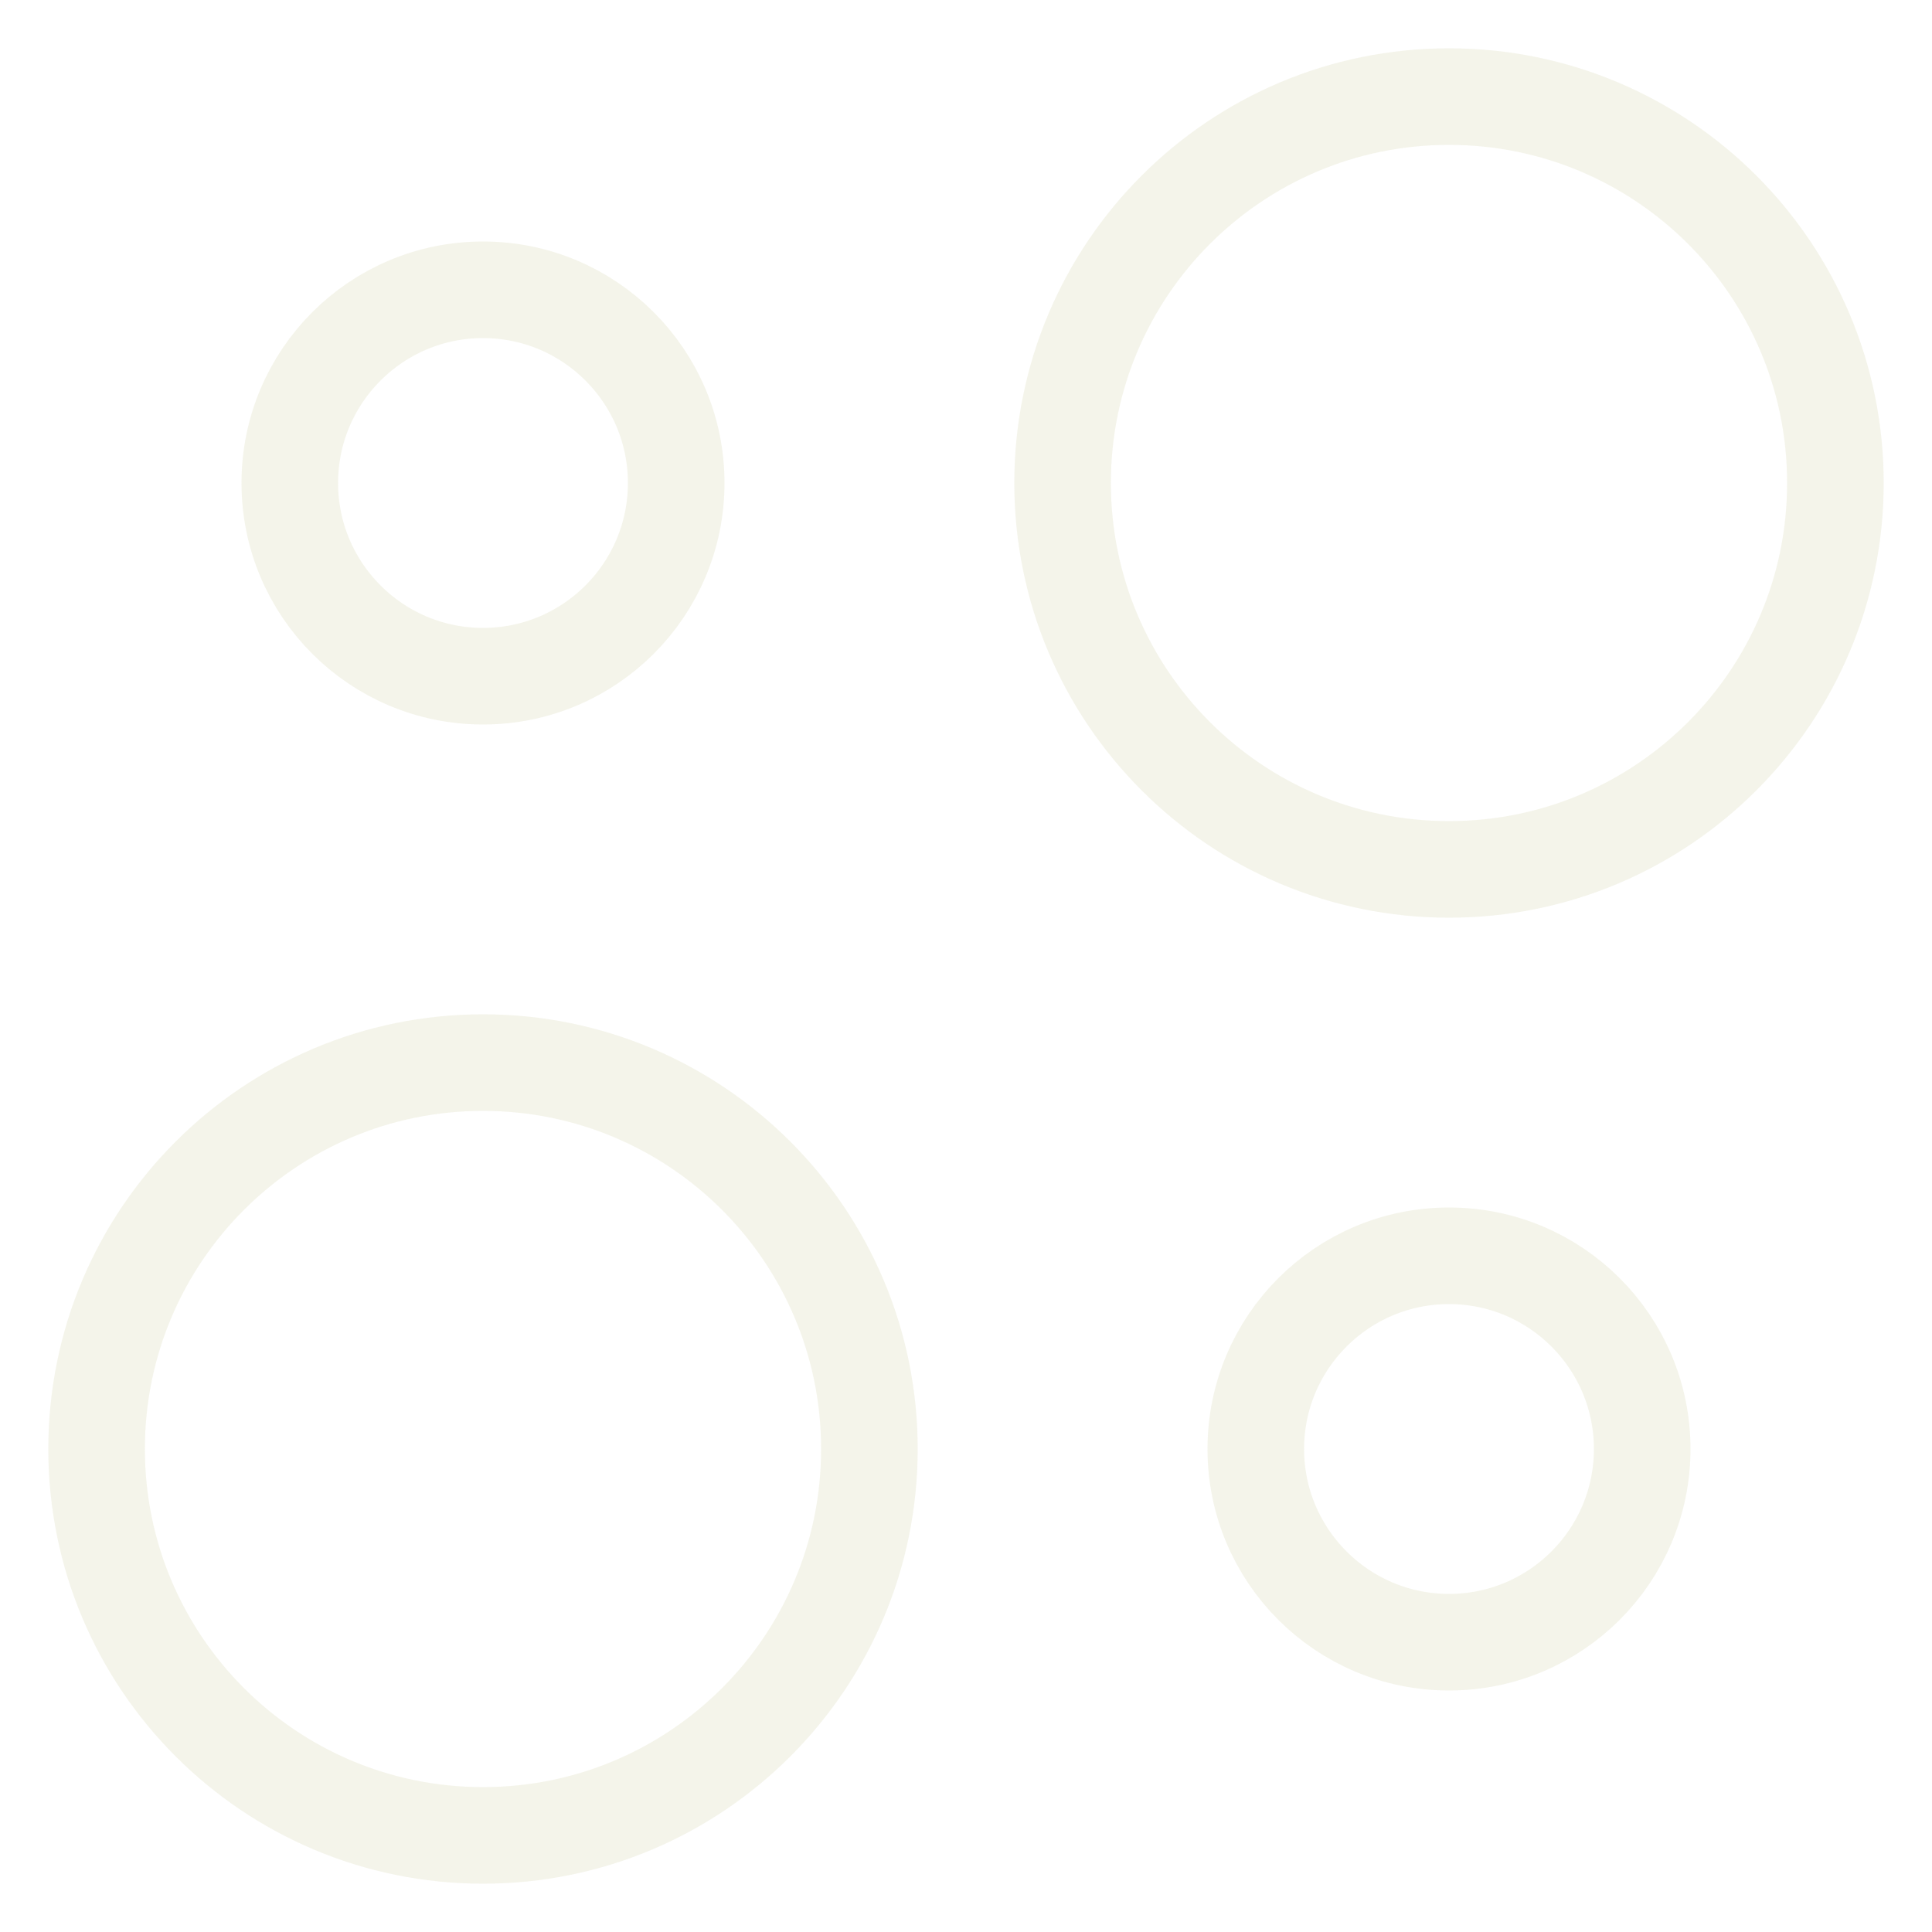
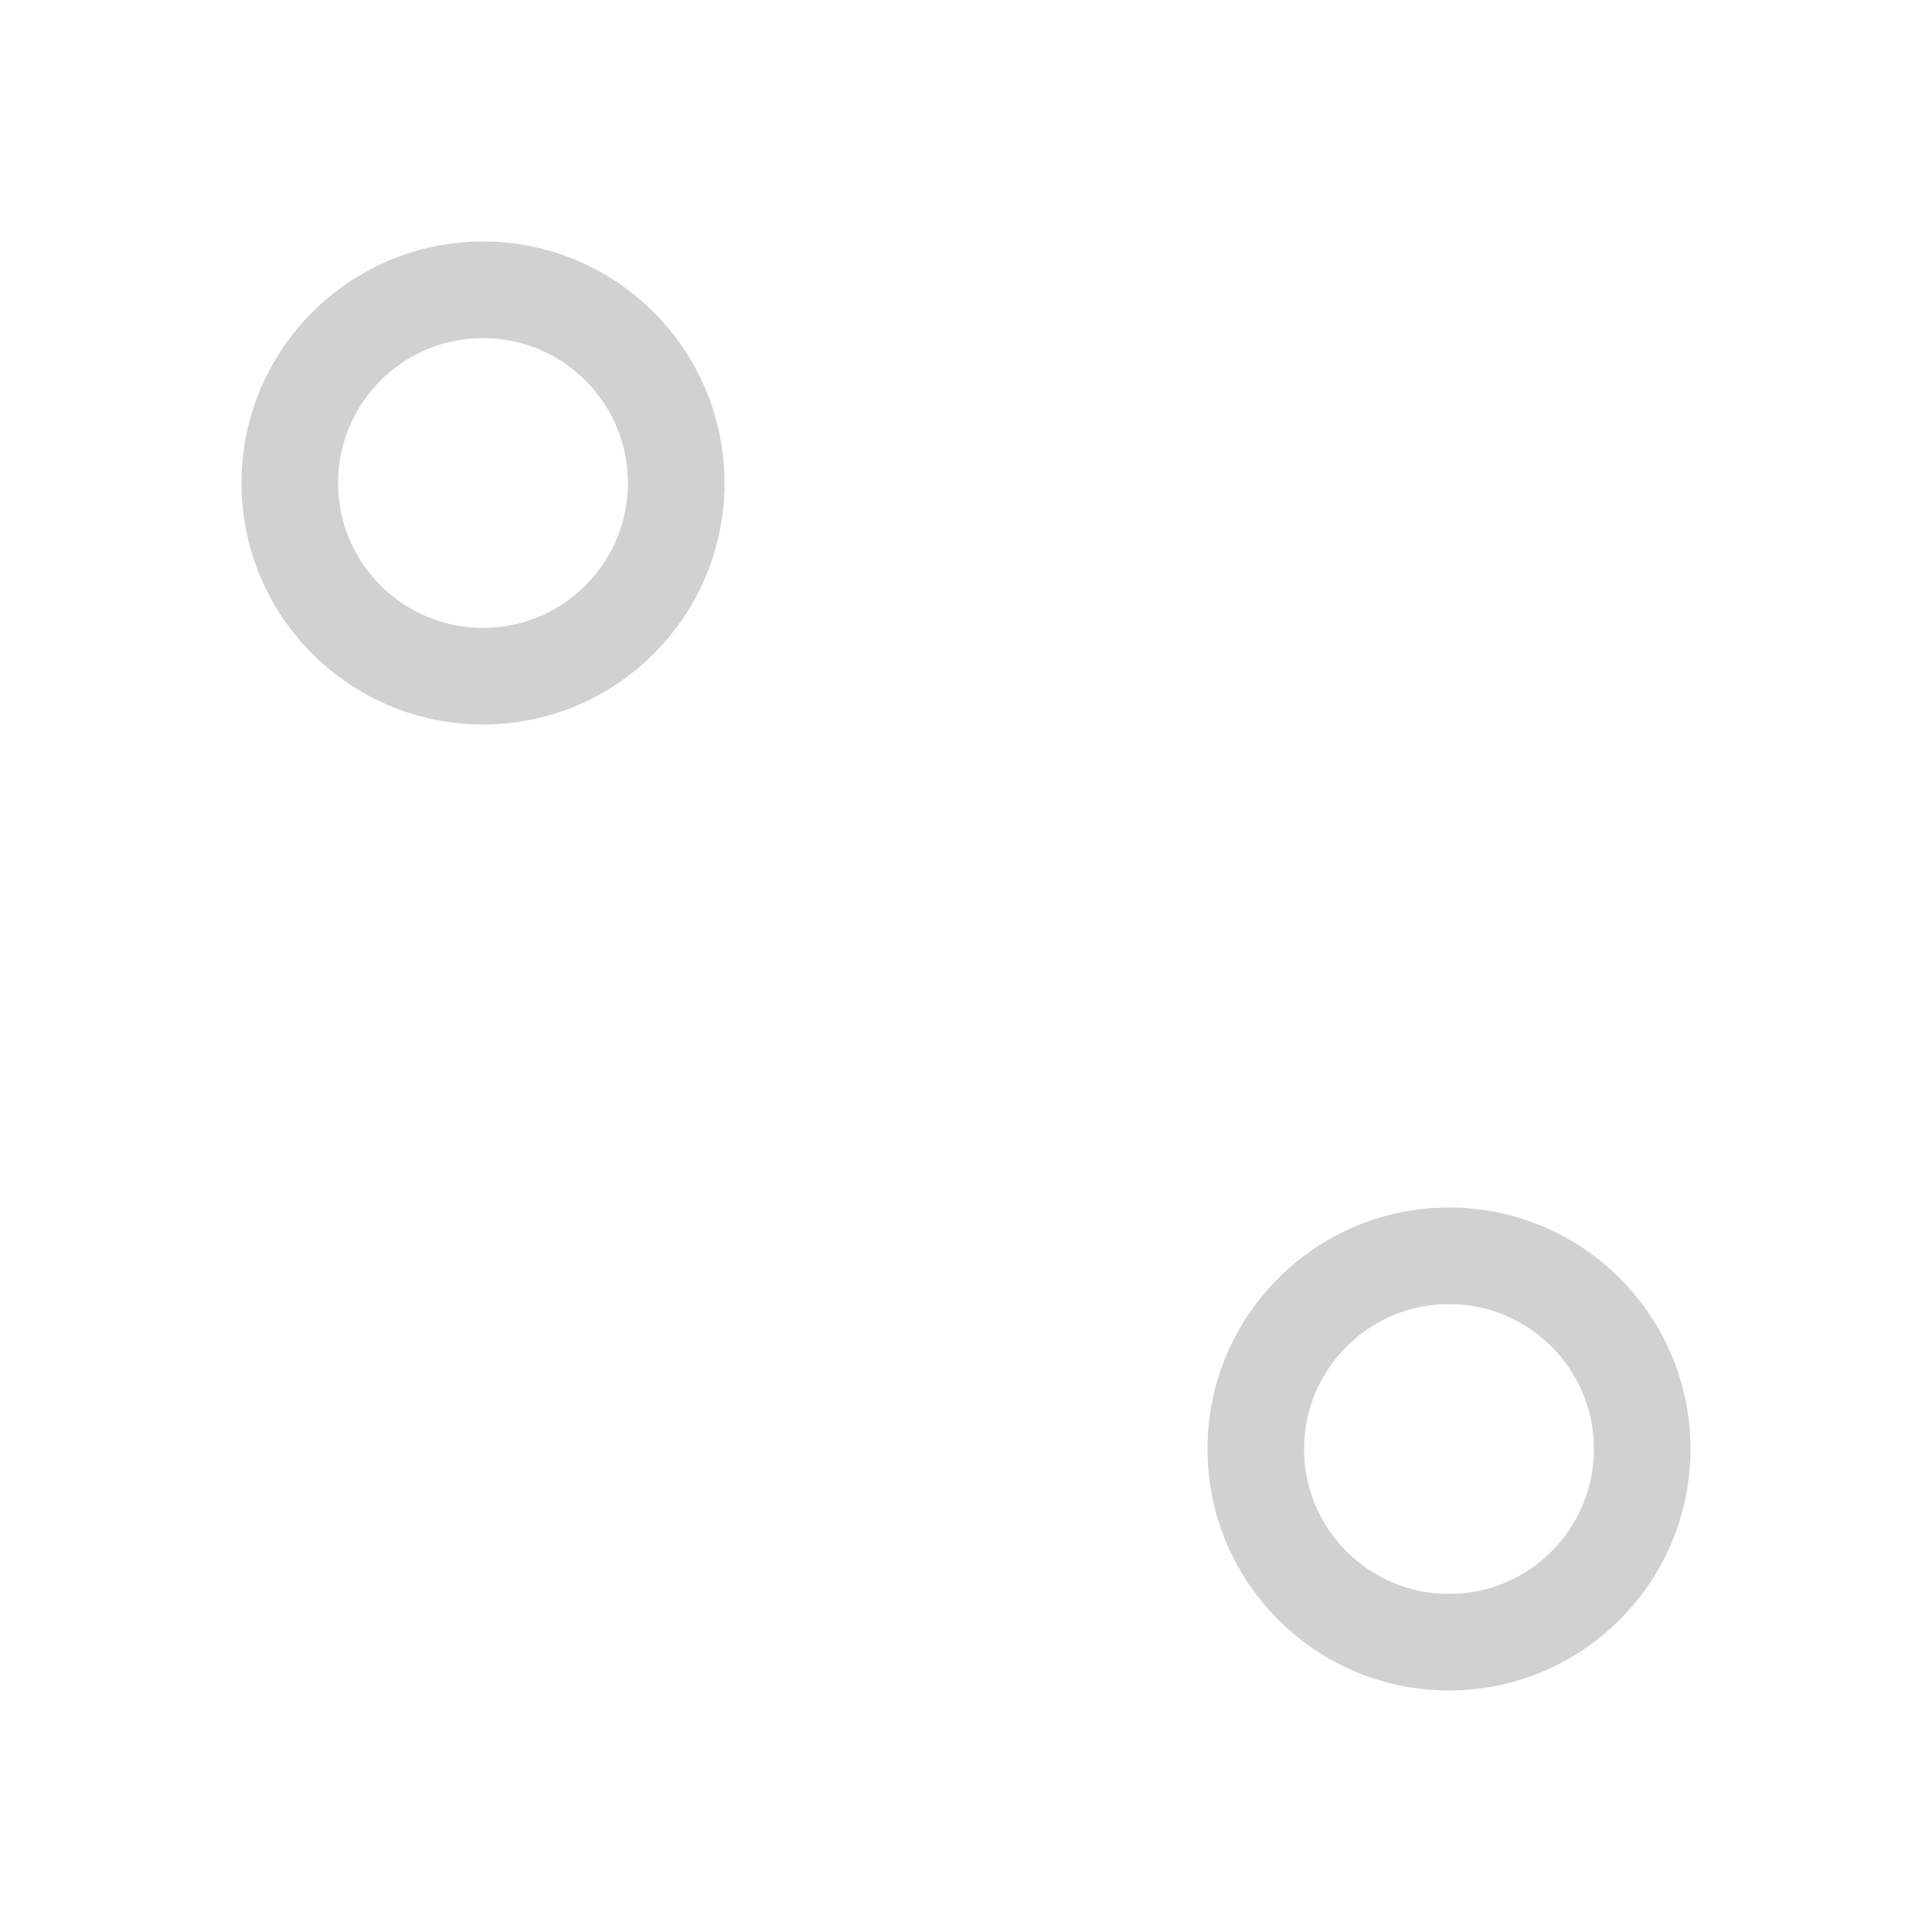
<svg xmlns="http://www.w3.org/2000/svg" height="20" width="20">
-   <circle cx="5" cy="5" r="2" stroke="rgba(200, 200, 150, 0.2)" stroke-width="1" fill="none" />
-   <circle cx="15" cy="5" r="4" stroke="rgba(200, 200, 150, 0.2)" stroke-width="1" fill="none" />
-   <circle cx="5" cy="15" r="4" stroke="rgba(200, 200, 150, 0.2)" stroke-width="1" fill="none" />
-   <circle cx="15" cy="15" r="2" stroke="rgba(200, 200, 150, 0.2)" stroke-width="1" fill="none" />
+   <circle cx="5" cy="5" r="2" stroke="rgba(100, 100, 100, 0.3)" stroke-width="1" fill="none" />
+   <circle cx="15" cy="15" r="2" stroke="rgba(100, 100, 100, 0.3)" stroke-width="1" fill="none" />
</svg>
